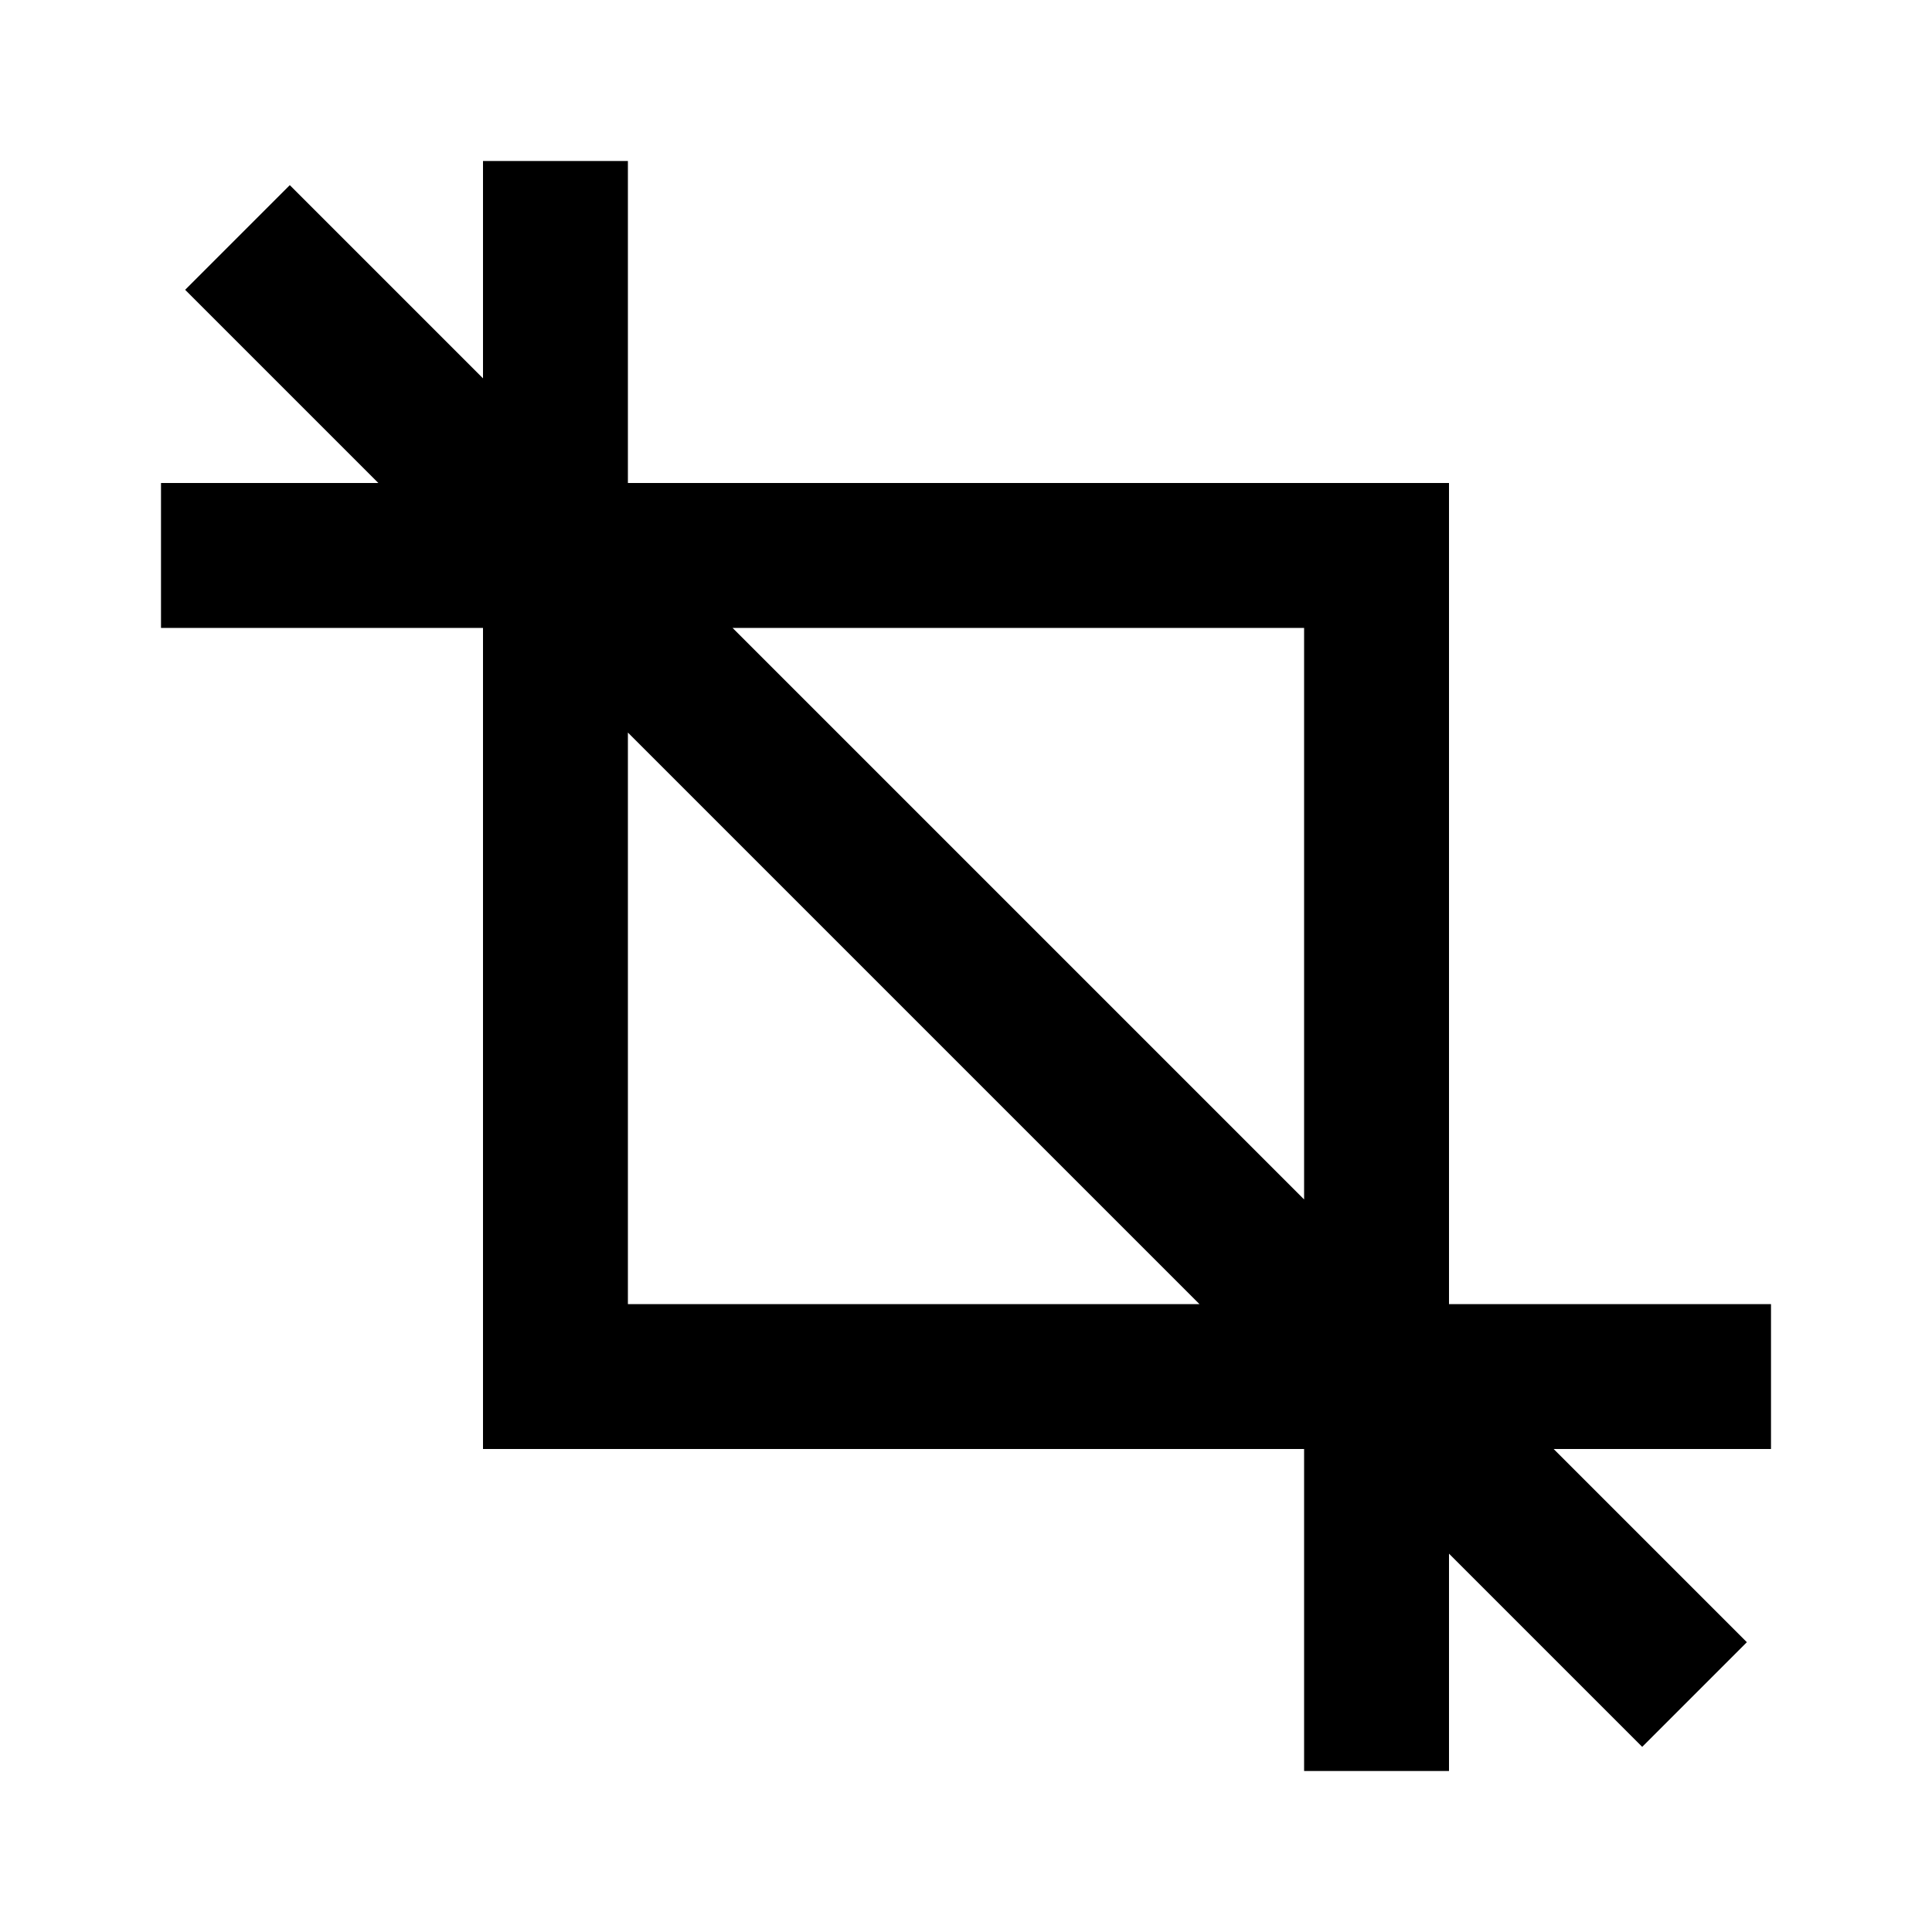
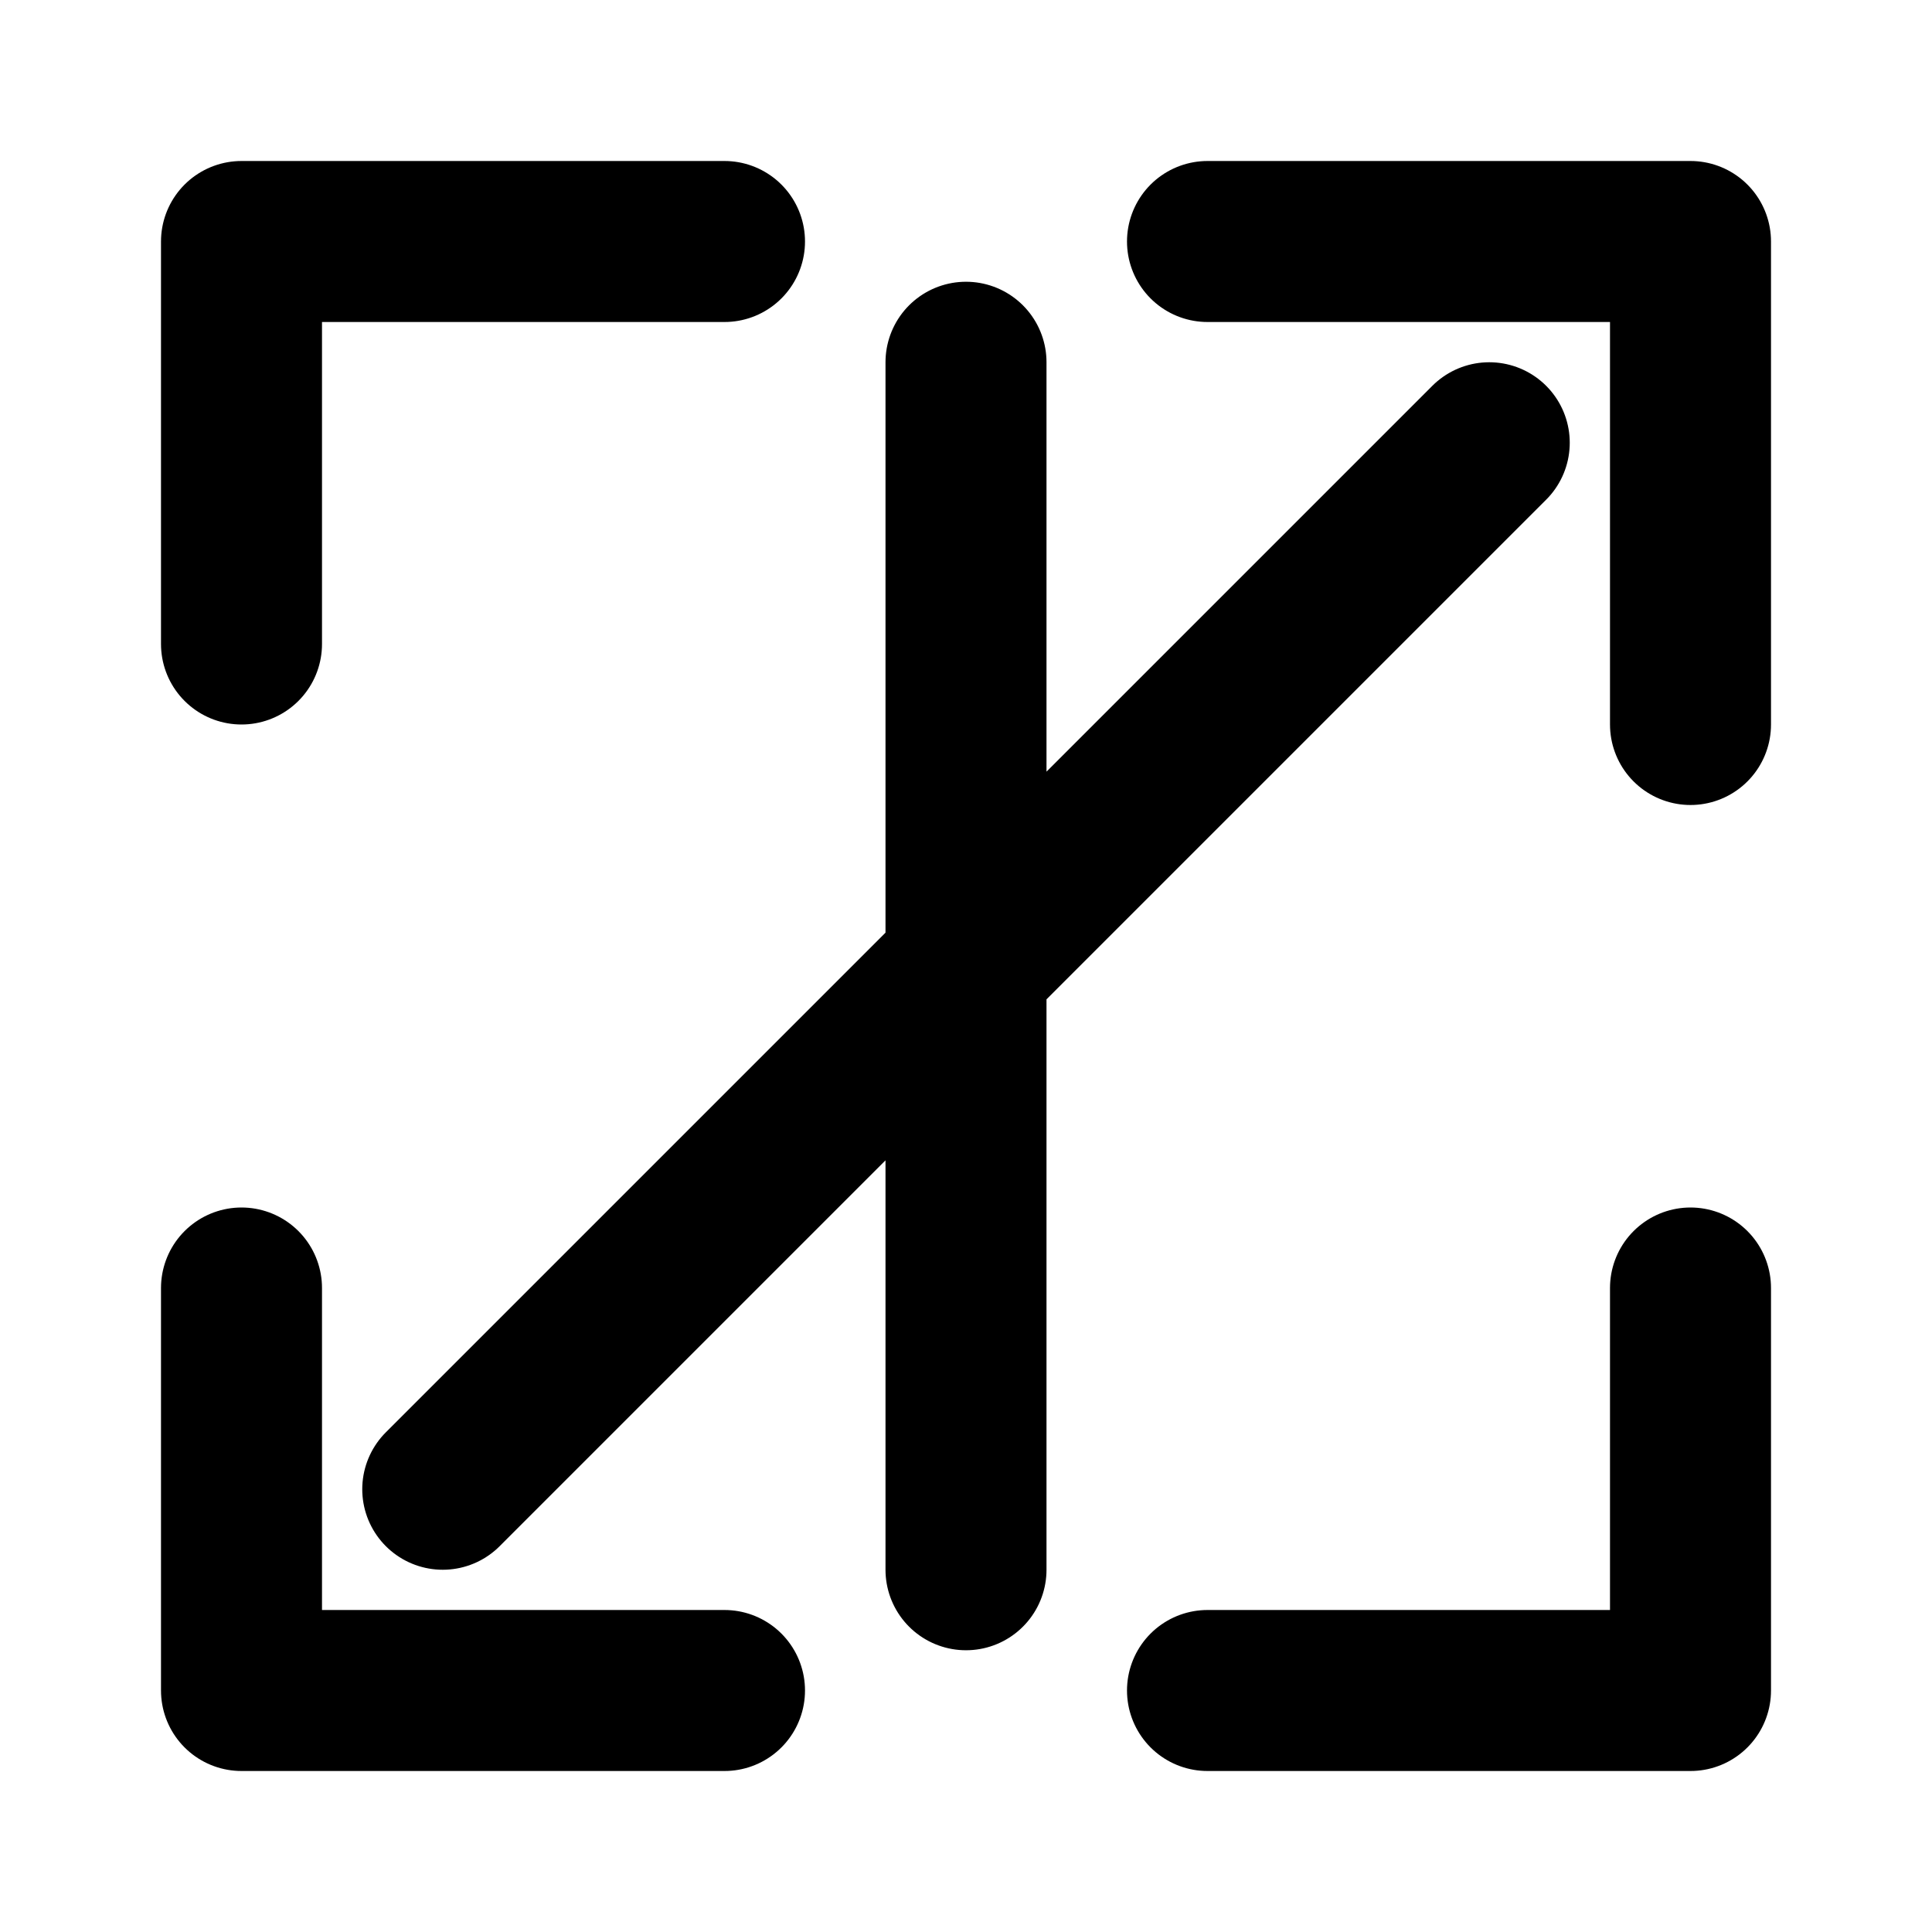
- <svg xmlns="http://www.w3.org/2000/svg" height="24" viewBox="0 0 24 24" width="24">
-   <path d="M2 6H18V7.8H2ZM6 2H7.8V18H6ZM6 16.2H22V18H6ZM16.2 6H18V22H16.2ZM3.6 2.3L21.7 20.4L20.4 21.7L2.3 3.6Z" />
+ <svg xmlns="http://www.w3.org/2000/svg" viewBox="0 0 24 24" width="24" height="24">
+   <path fill="none" stroke="currentColor" stroke-width="2" stroke-linecap="round" stroke-linejoin="round" d="M3 8V3H9 M15 3H21V9 M21 16V21H15 M9 21H3V16 M12 4.5V19.5 M5.5 18.5L18.5 5.5" />
</svg>
